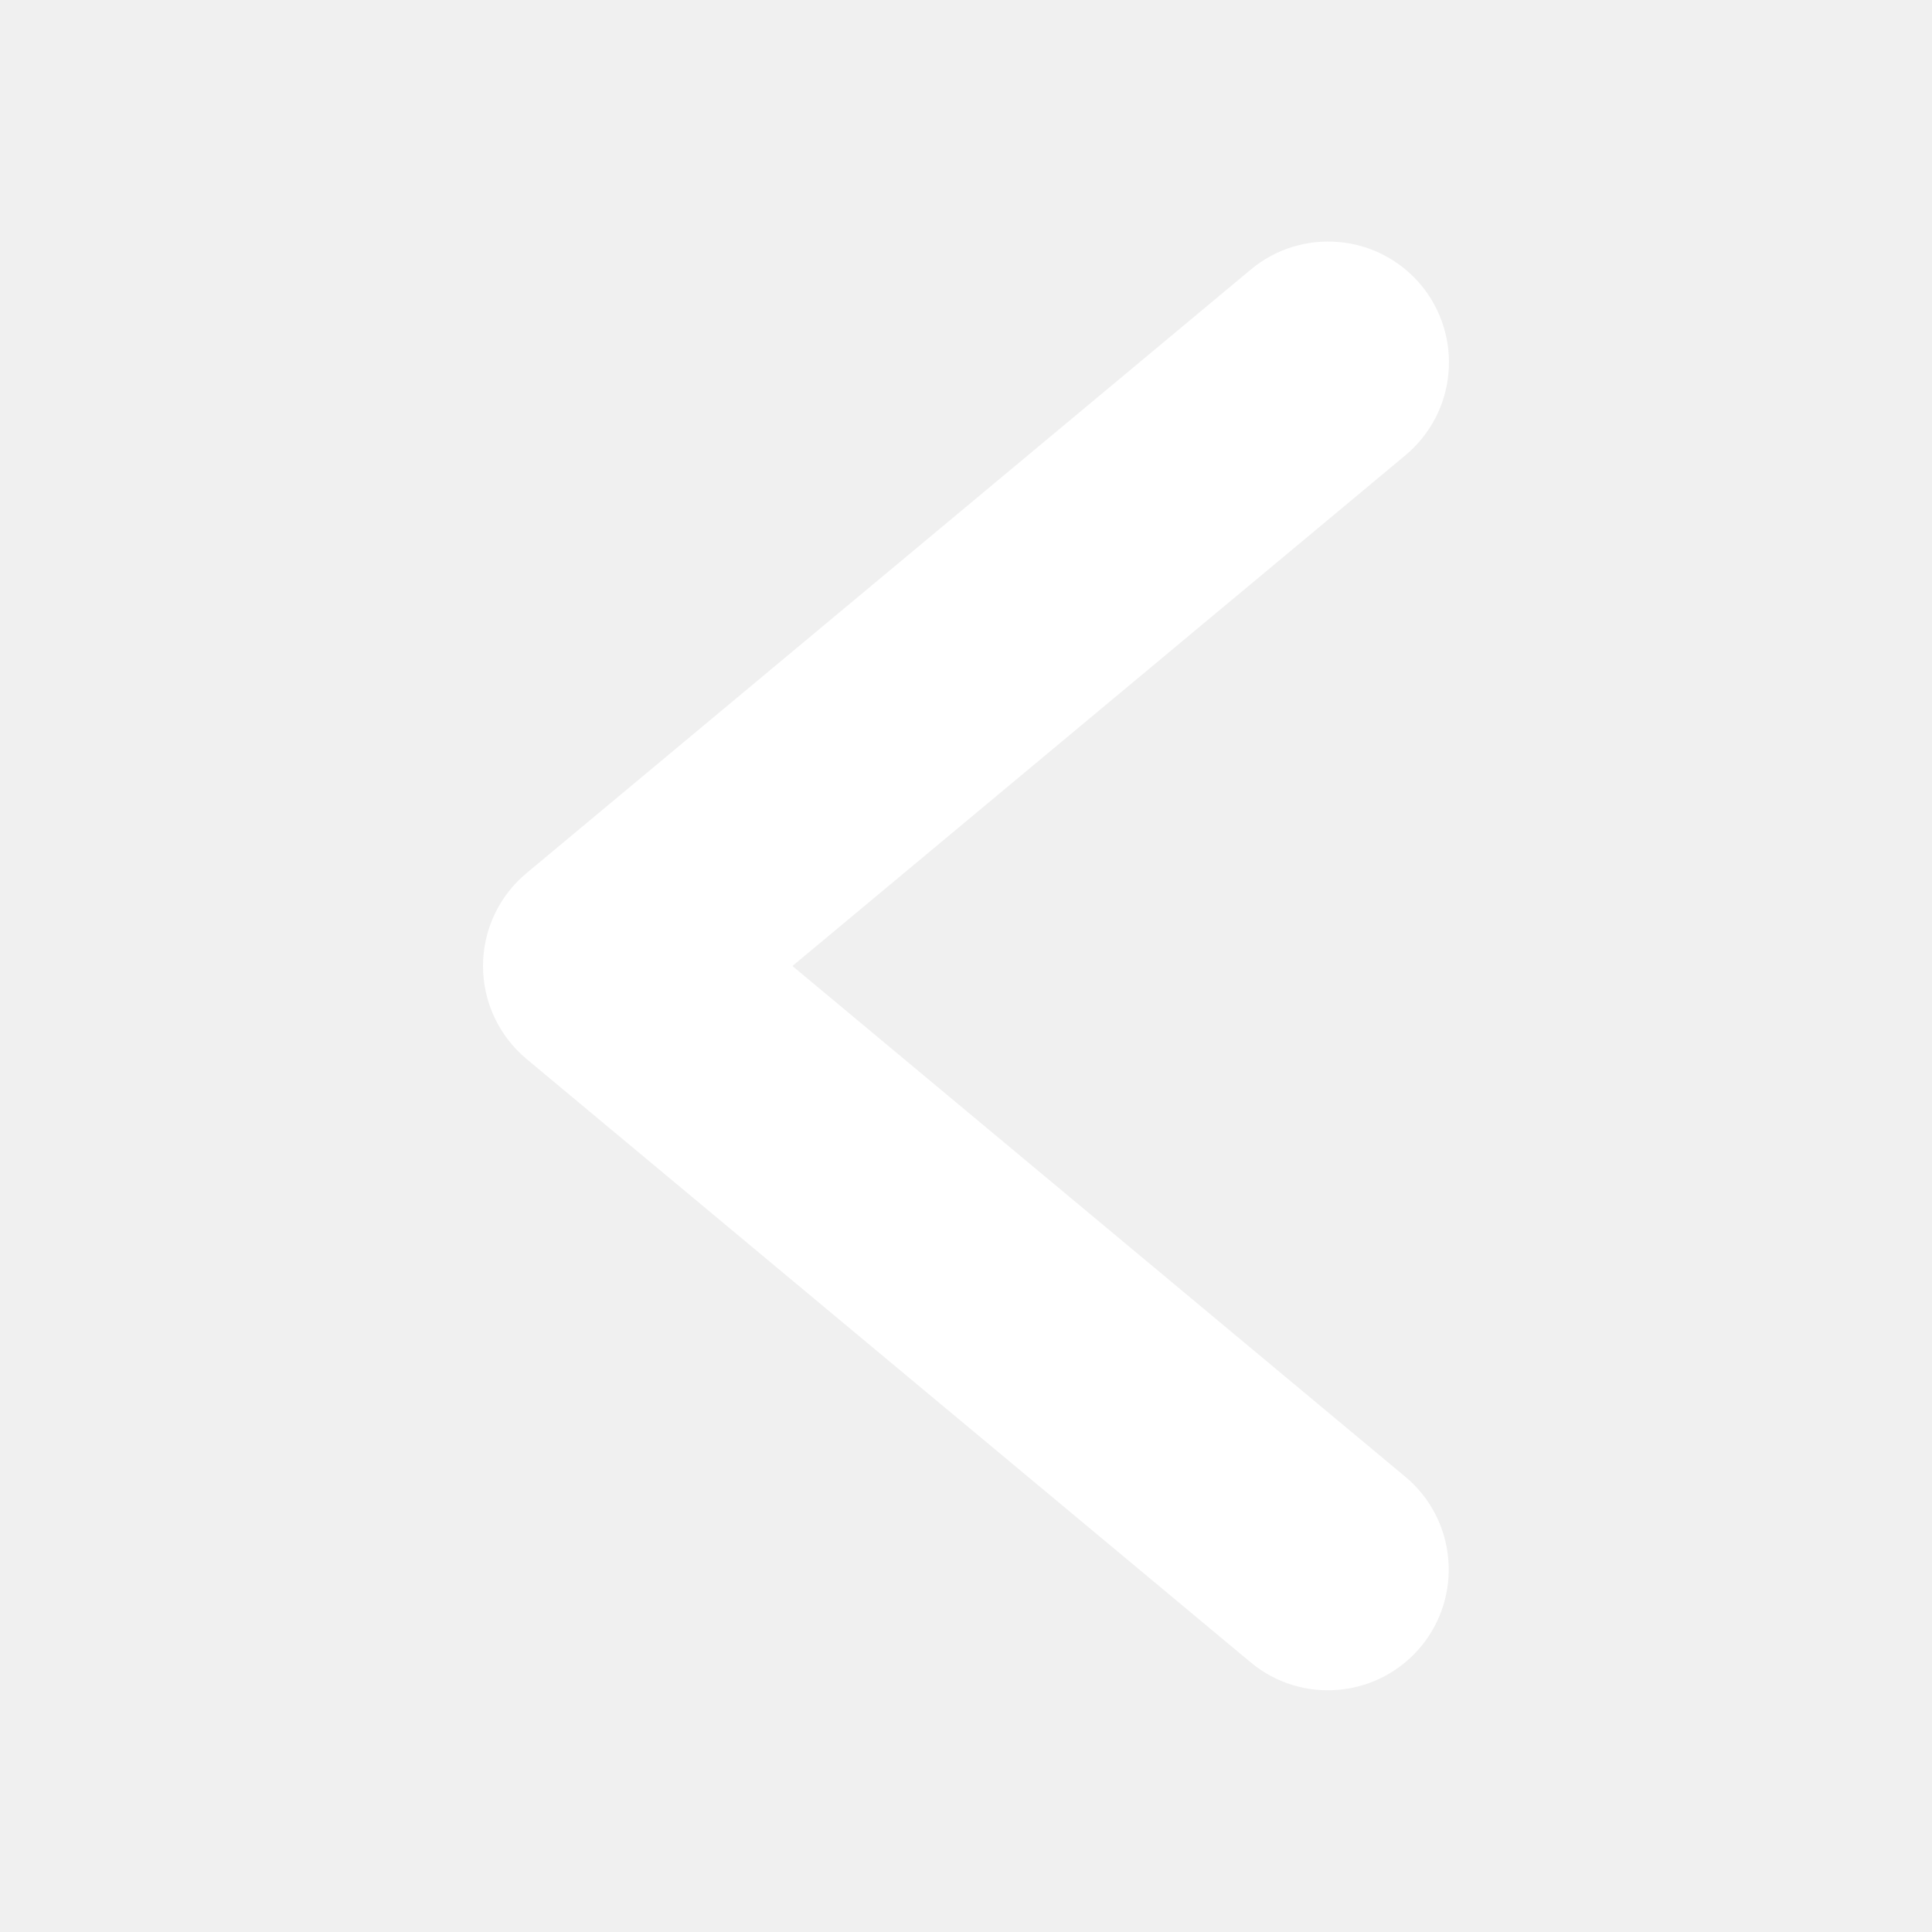
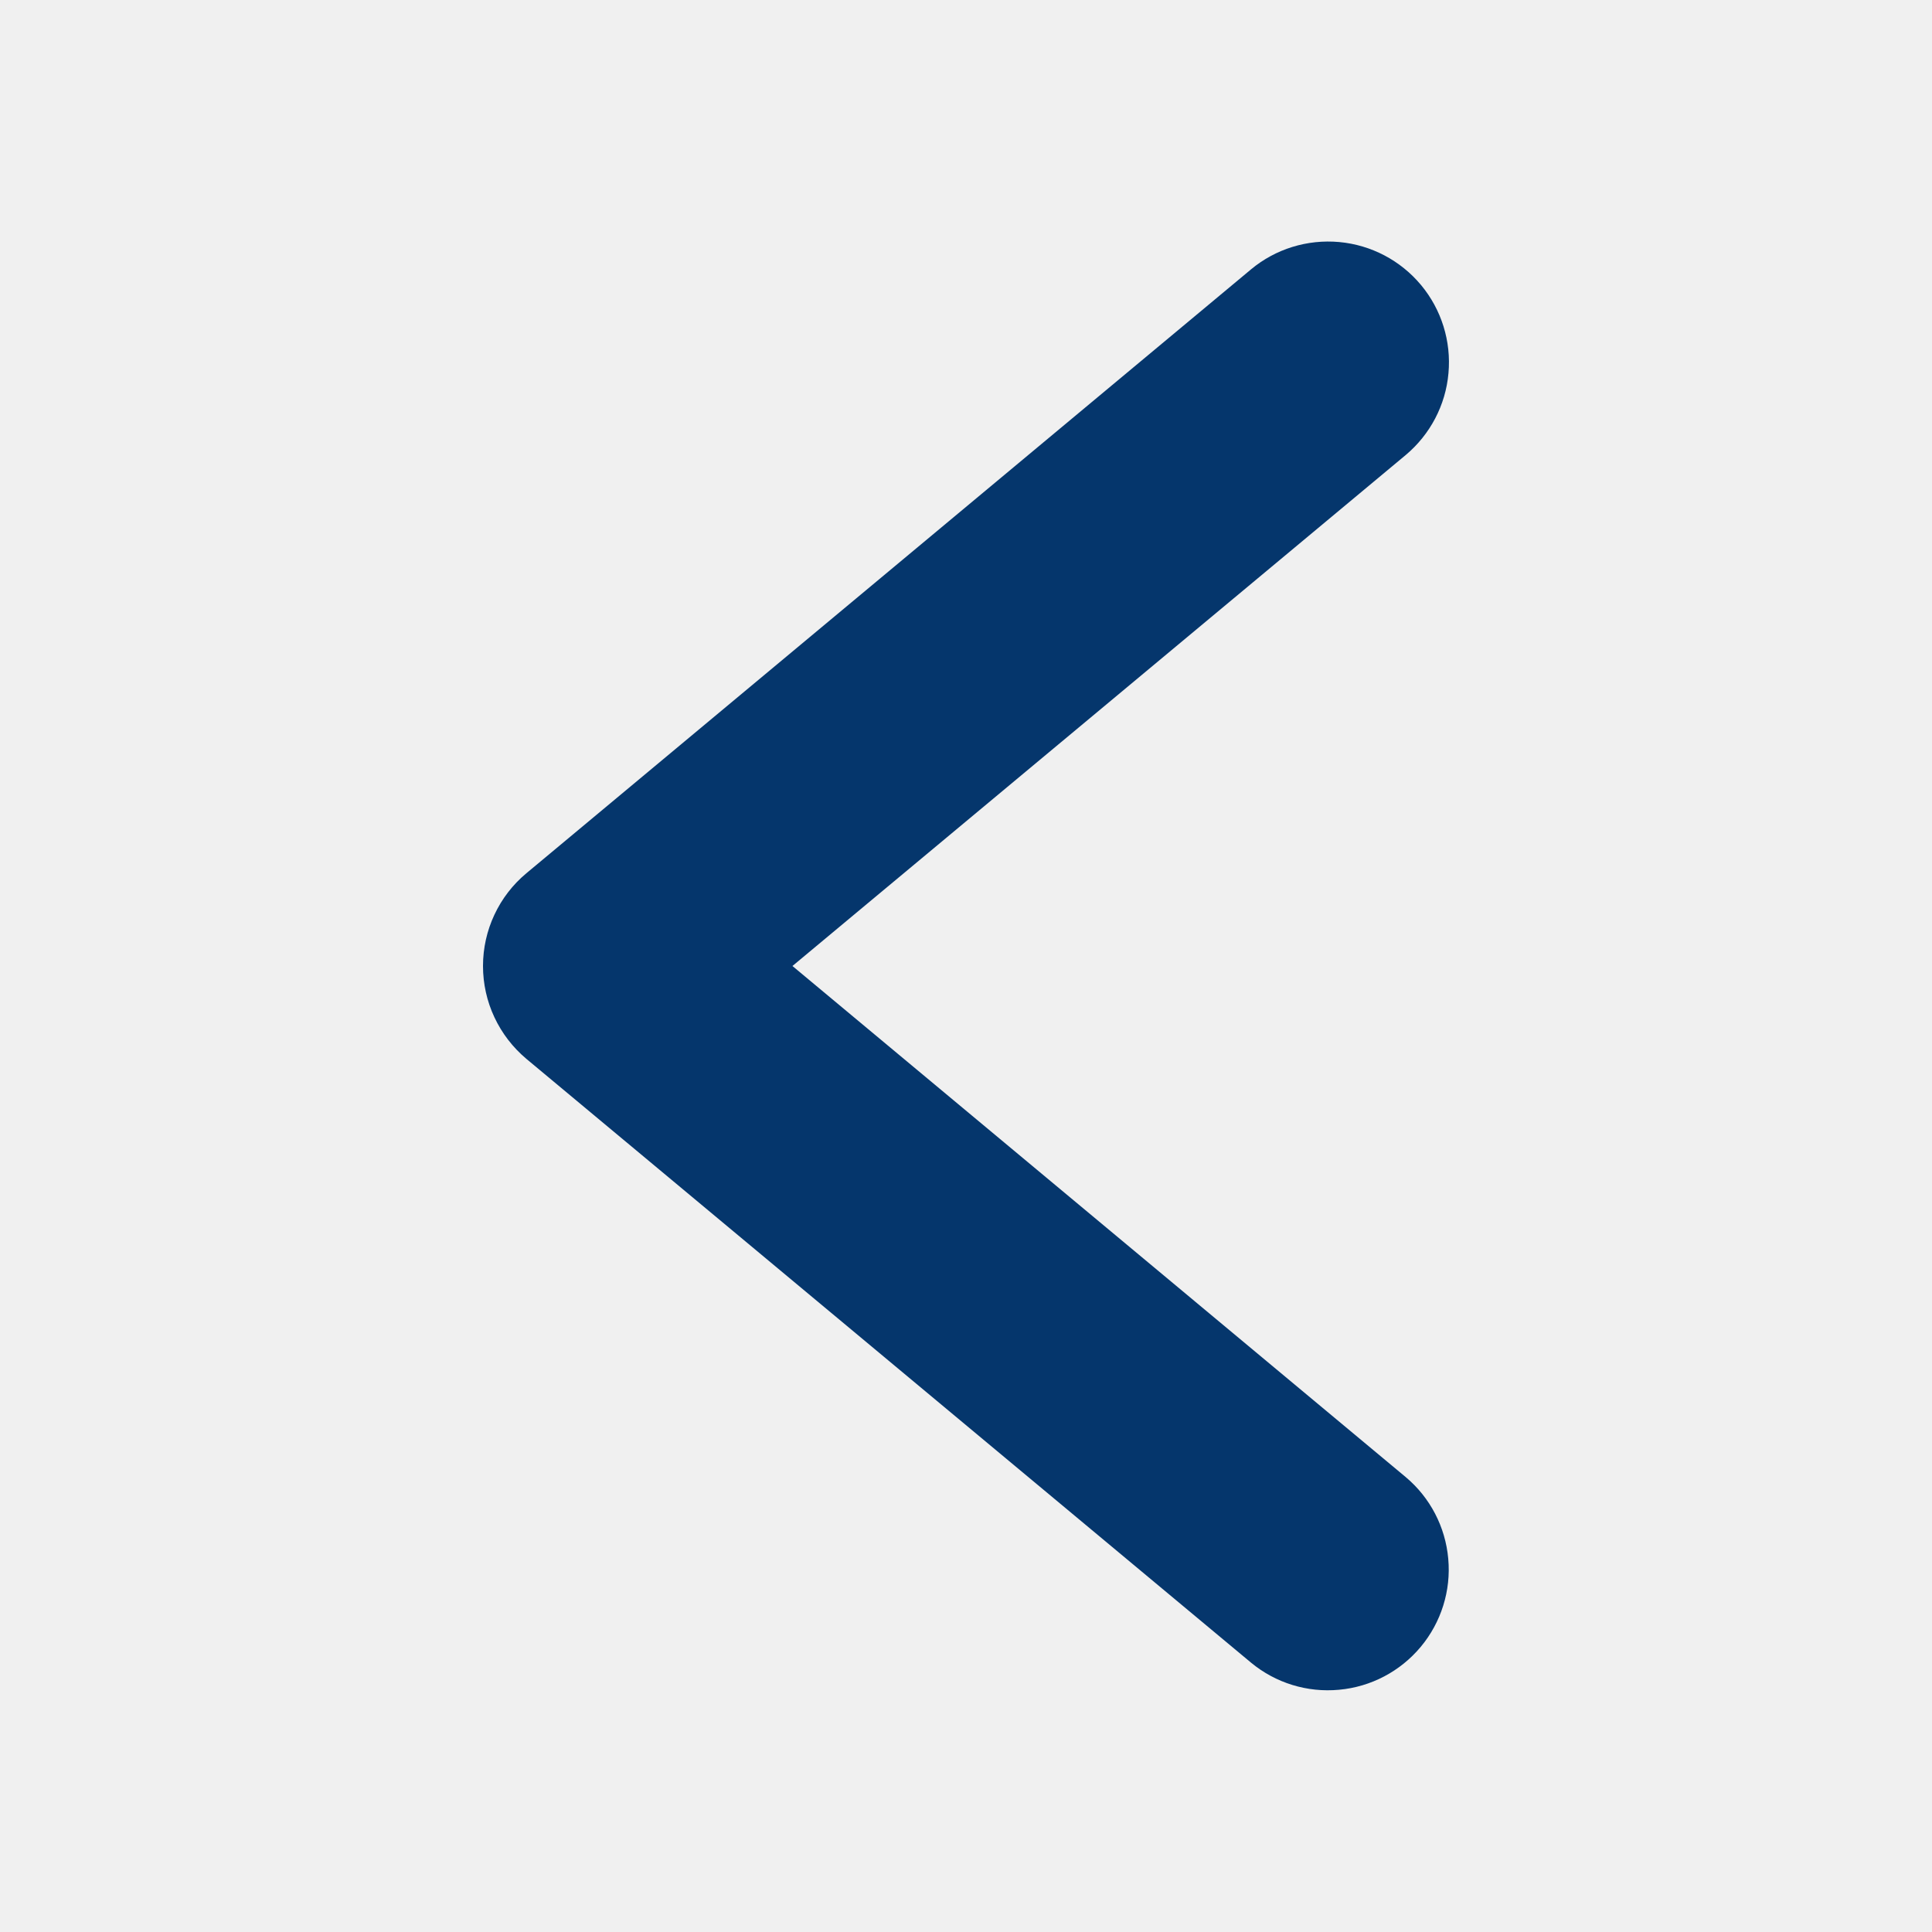
<svg xmlns="http://www.w3.org/2000/svg" width="18" height="18" viewBox="0 0 18 18" fill="none">
-   <path d="M4.904 9.865L11.655 15.49C11.884 15.68 12.179 15.771 12.476 15.743C12.773 15.716 13.046 15.572 13.237 15.343C13.427 15.115 13.52 14.82 13.493 14.523C13.467 14.226 13.324 13.952 13.096 13.761L7.383 9L13.096 4.24C13.325 4.048 13.469 3.774 13.495 3.477C13.522 3.18 13.43 2.884 13.239 2.655C13.048 2.426 12.774 2.282 12.477 2.255C12.18 2.228 11.884 2.319 11.655 2.51L4.904 8.136C4.778 8.241 4.676 8.373 4.606 8.523C4.536 8.672 4.5 8.835 4.5 9C4.5 9.165 4.536 9.328 4.606 9.477C4.676 9.627 4.778 9.759 4.904 9.865Z" fill="white" />
+   <path d="M4.904 9.865L11.655 15.49C11.884 15.68 12.179 15.771 12.476 15.743C12.773 15.716 13.046 15.572 13.237 15.343C13.427 15.115 13.52 14.82 13.493 14.523C13.467 14.226 13.324 13.952 13.096 13.761L7.383 9L13.096 4.24C13.325 4.048 13.469 3.774 13.495 3.477C13.522 3.18 13.43 2.884 13.239 2.655C13.048 2.426 12.774 2.282 12.477 2.255C12.18 2.228 11.884 2.319 11.655 2.51L4.904 8.136C4.778 8.241 4.676 8.373 4.606 8.523C4.536 8.672 4.5 8.835 4.5 9C4.5 9.165 4.536 9.328 4.606 9.477C4.676 9.627 4.778 9.759 4.904 9.865Z" fill="#05366C" />
</svg>
